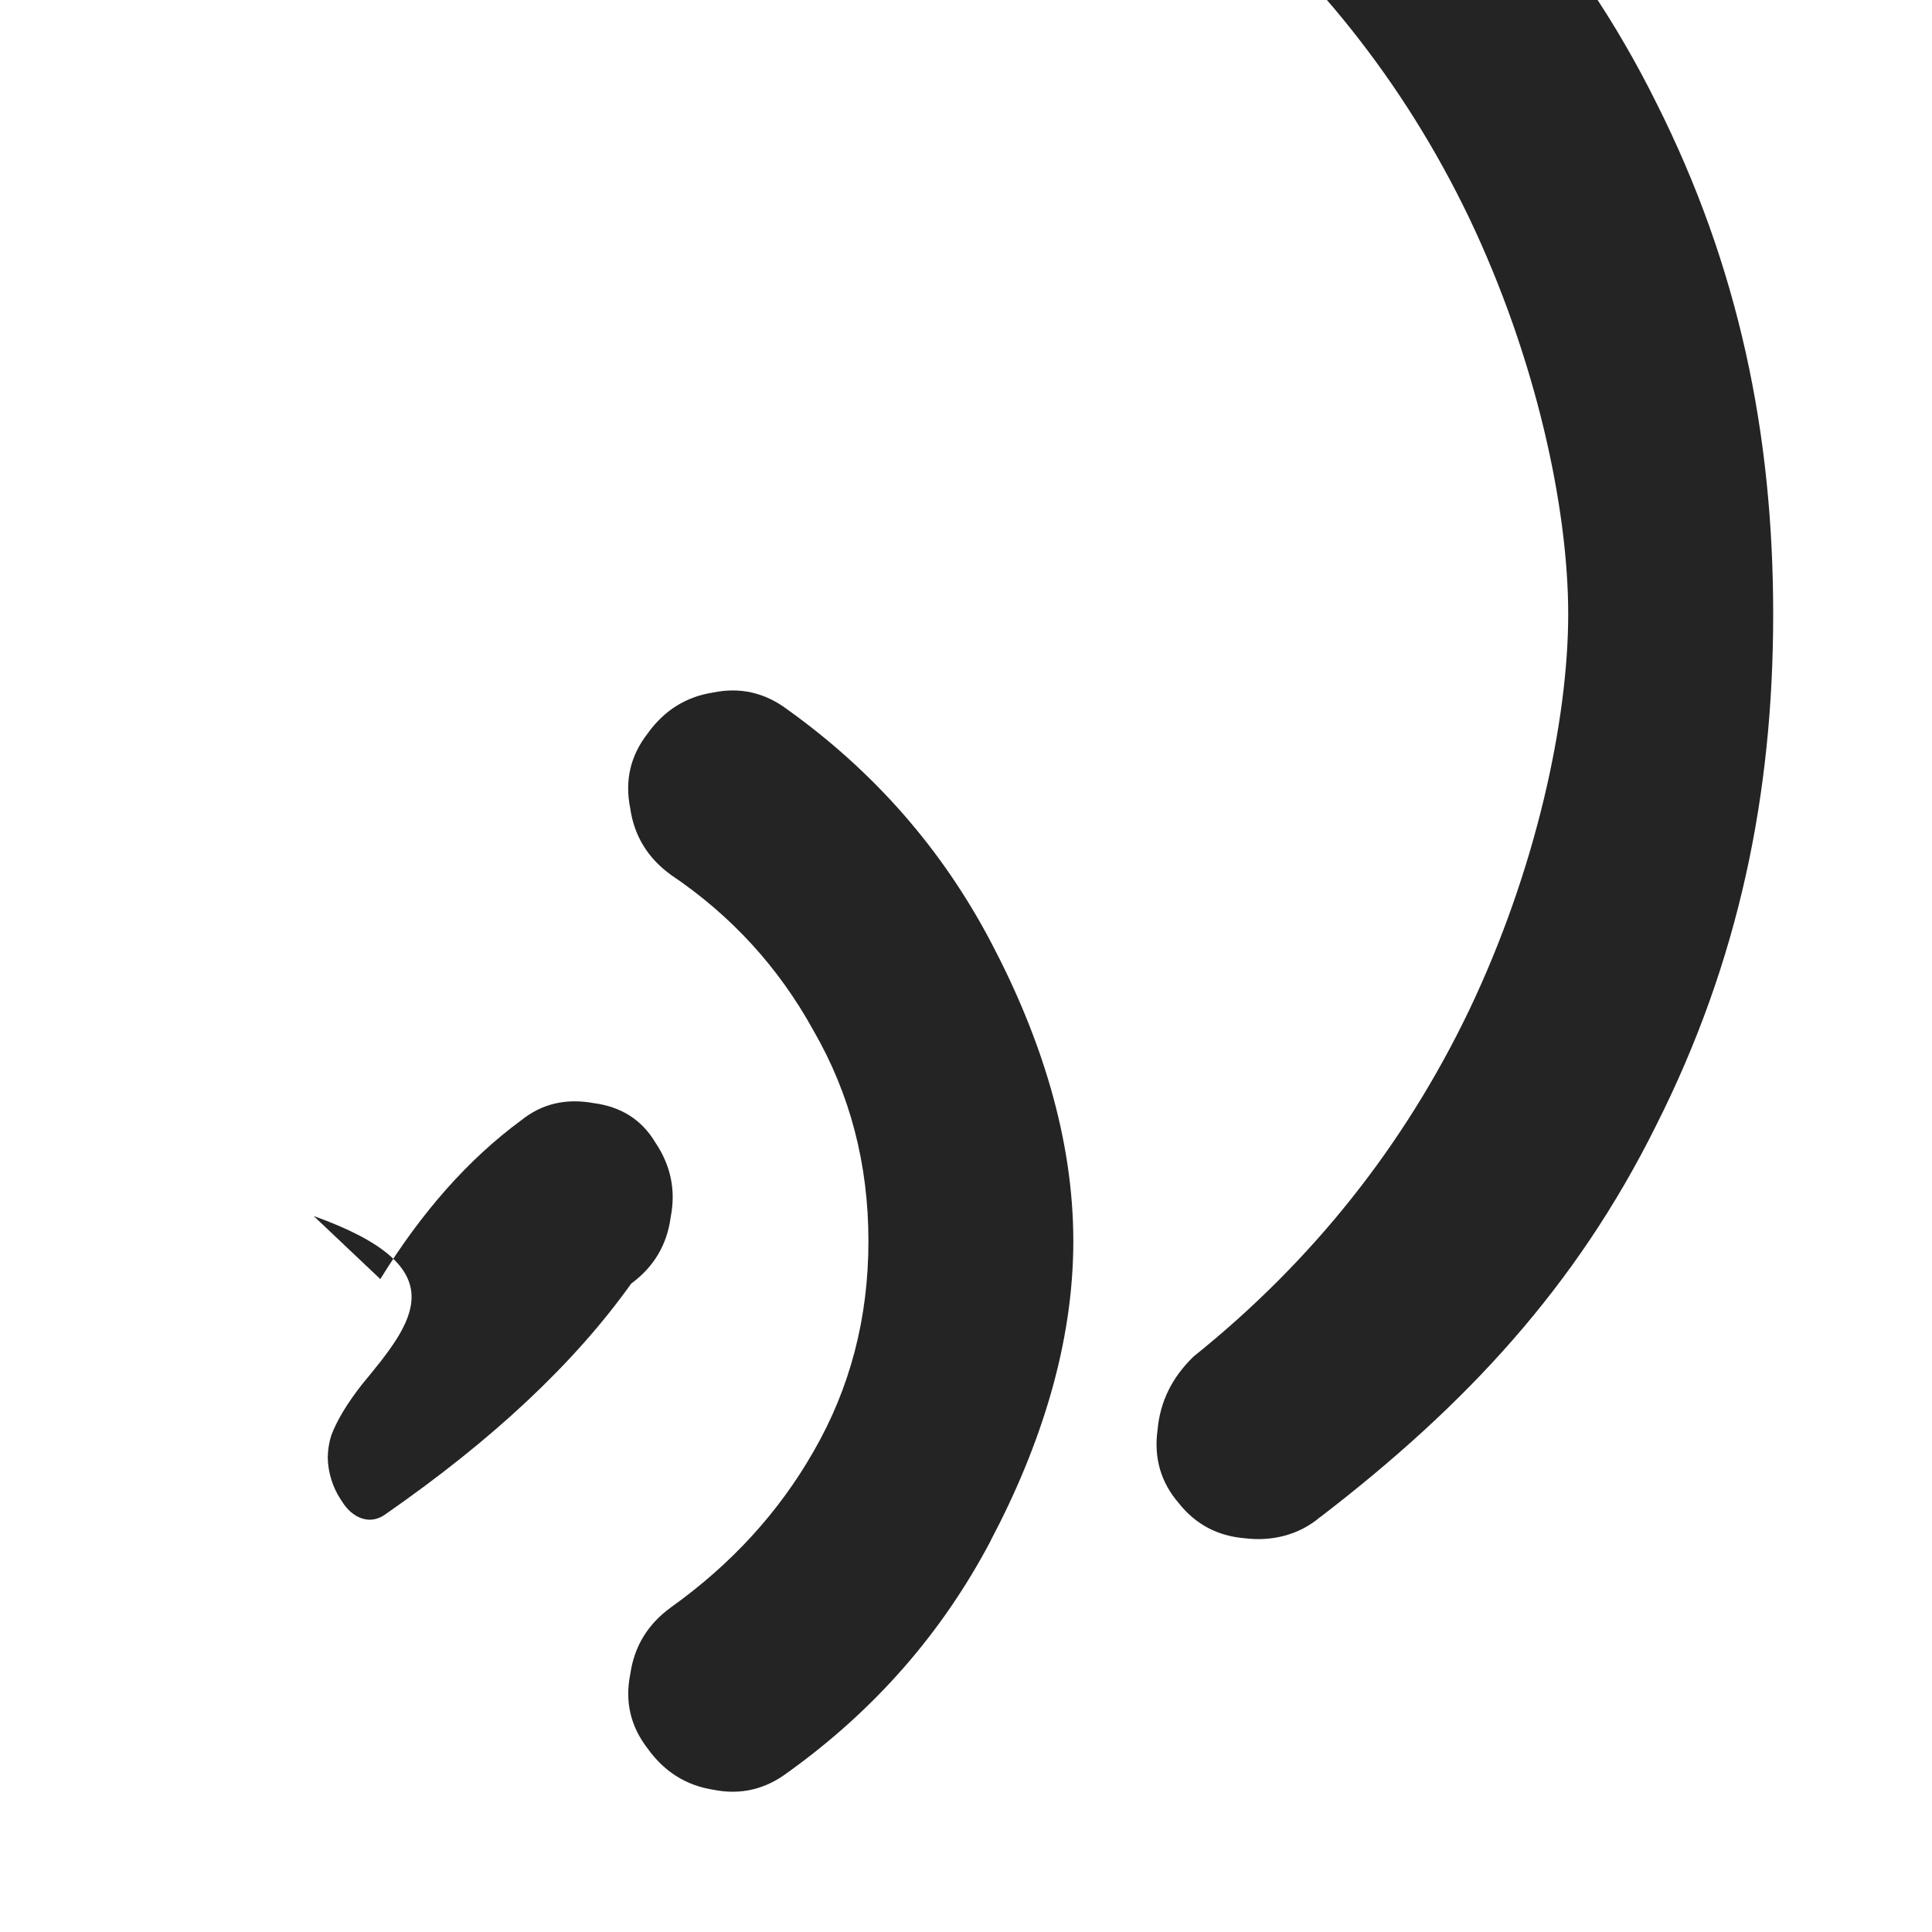
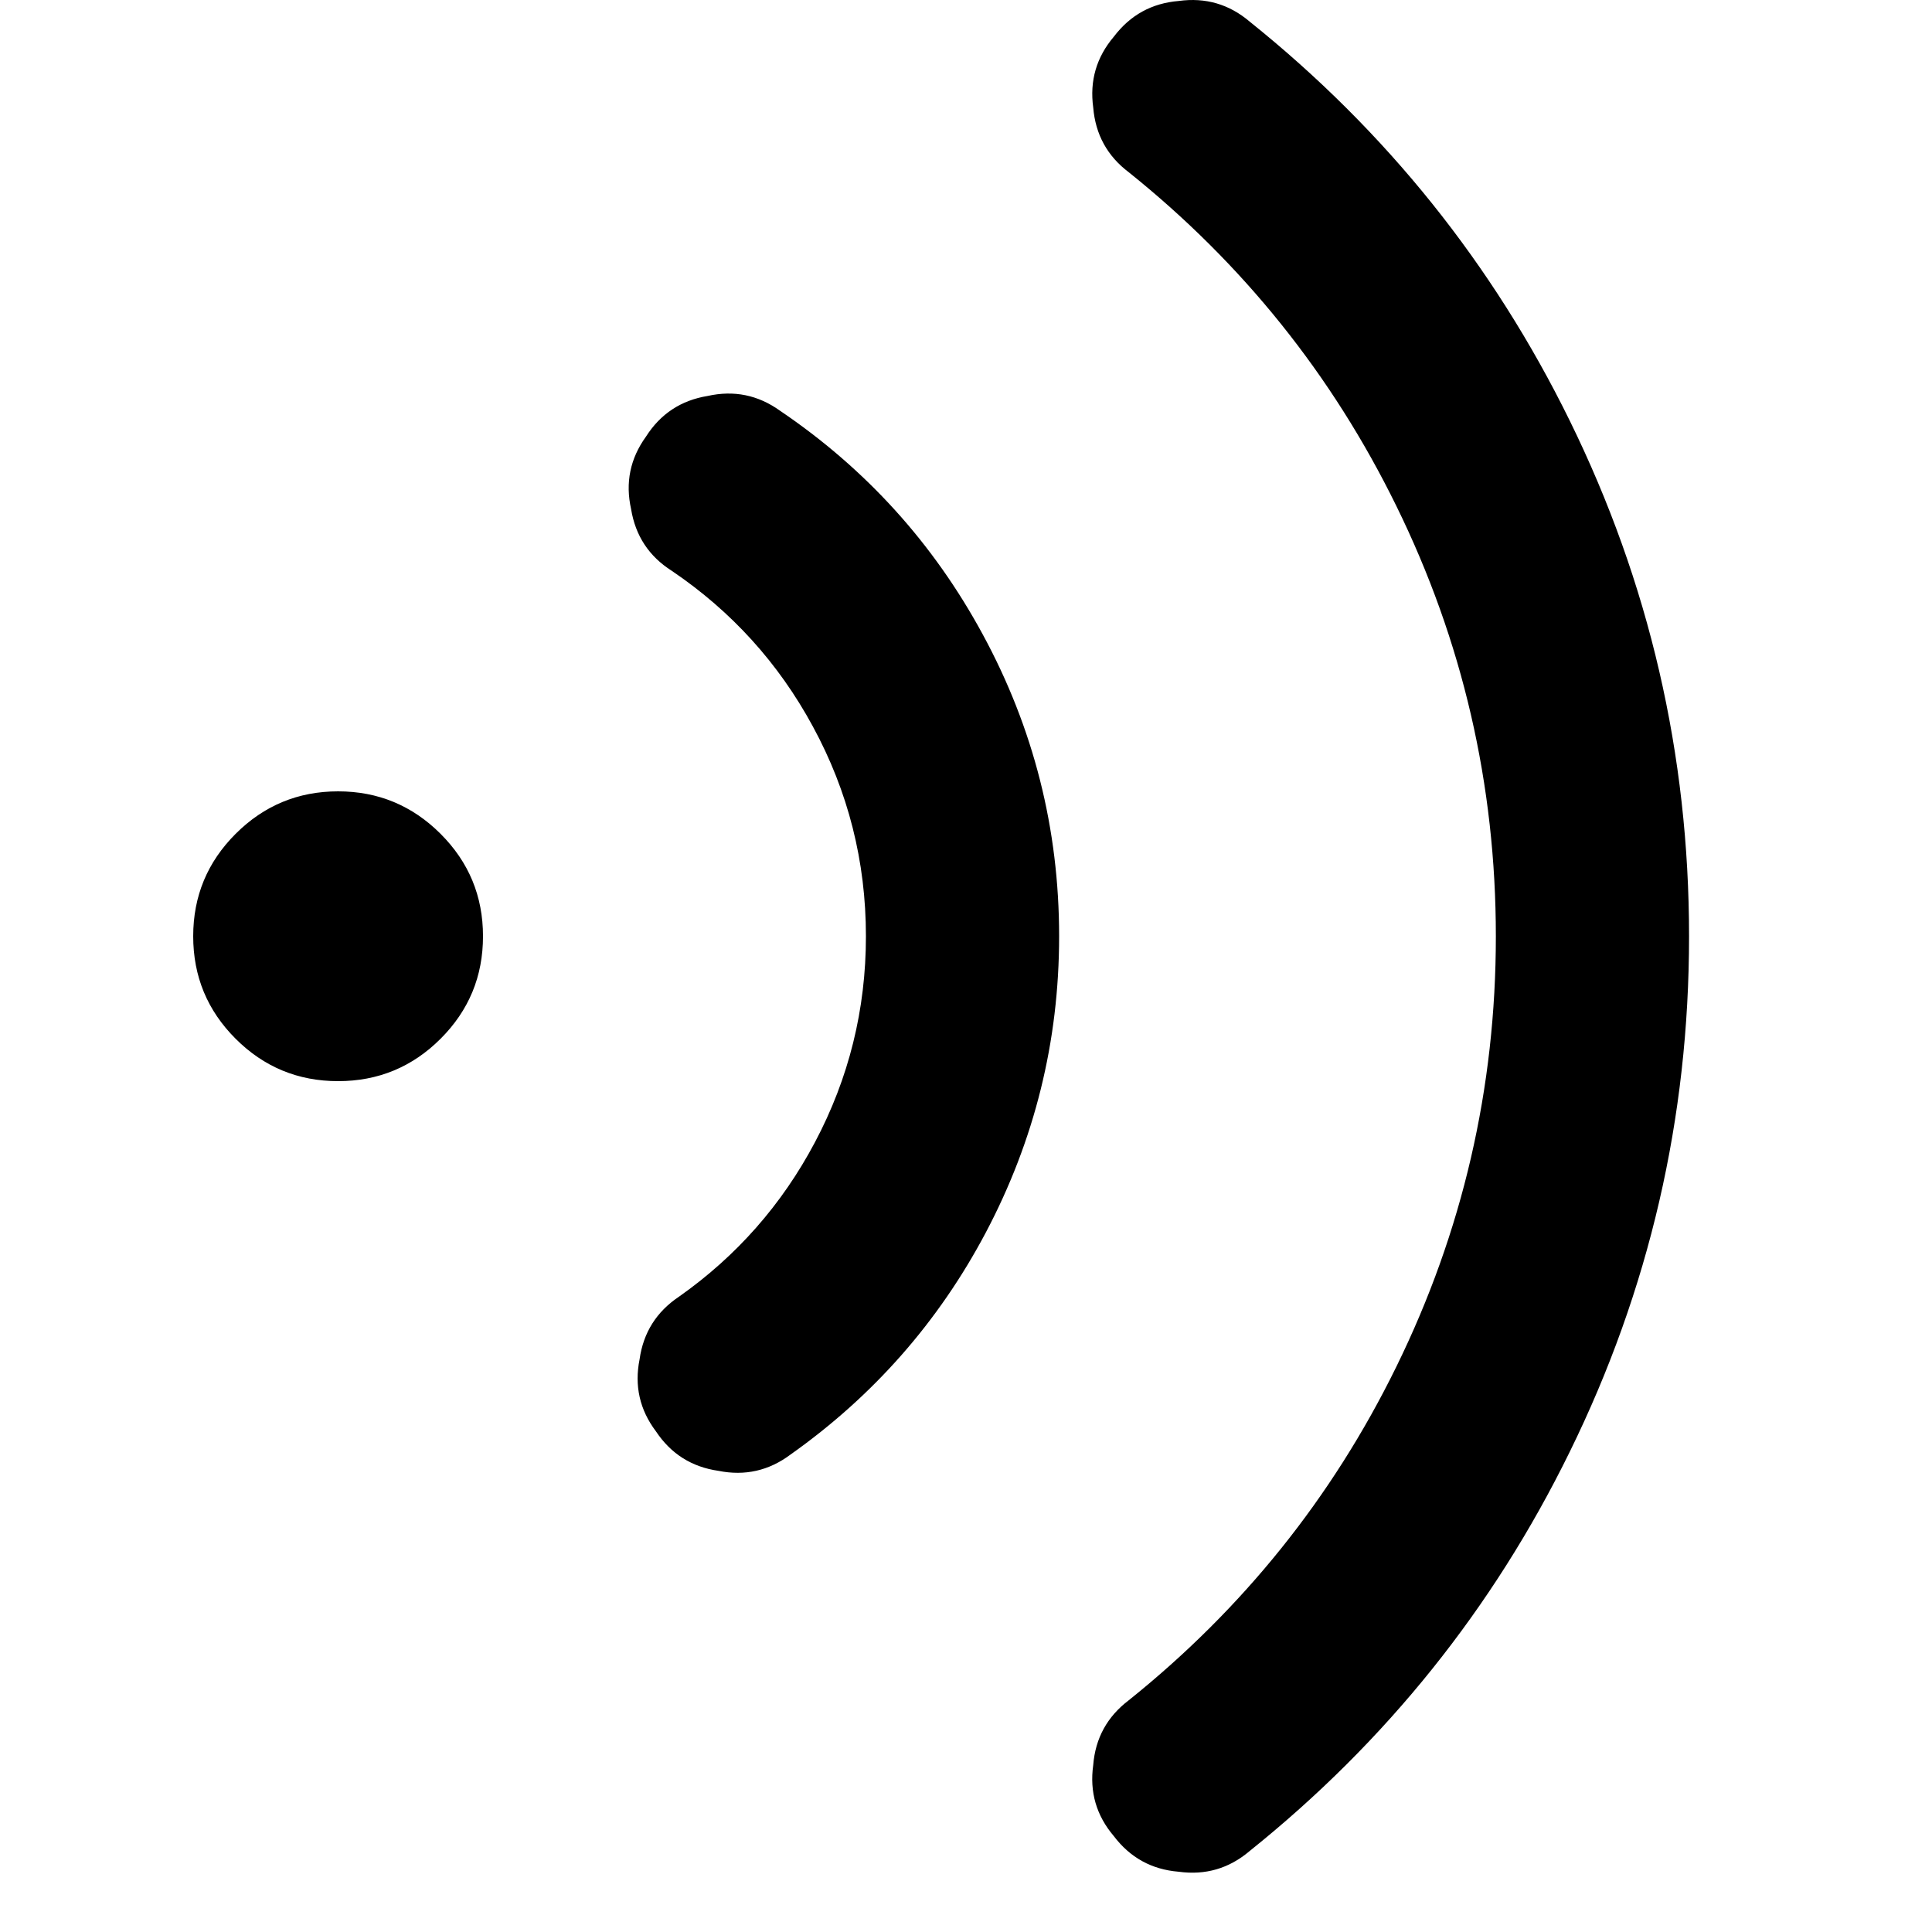
- <svg xmlns="http://www.w3.org/2000/svg" width="20" height="20" viewBox="0 0 20 20" fill="none">
-   <path fill-rule="evenodd" clip-rule="evenodd" d="M13.67 15.703C15.187 14.537 16.317 13.315 17.142 11.655C18.003 9.949 18.356 8.218 18.356 6.357C18.356 4.496 18.003 2.765 17.143 1.058C16.317 -0.602 15.187 -1.824 13.67 -2.989C13.454 -3.175 13.174 -3.245 12.888 -3.212C12.604 -3.189 12.377 -3.064 12.205 -2.849C12.019 -2.634 11.944 -2.381 11.984 -2.089C12.01 -1.797 12.135 -1.544 12.359 -1.329C13.585 -0.342 14.534 0.852 15.207 2.252C15.902 3.709 16.234 5.256 16.234 6.357C16.234 7.457 15.902 9.005 15.207 10.461C14.534 11.862 13.585 13.056 12.358 14.041C12.134 14.256 12.009 14.509 11.983 14.802C11.943 15.093 12.017 15.346 12.203 15.561C12.374 15.777 12.602 15.901 12.886 15.924C13.172 15.959 13.452 15.888 13.668 15.703H13.67ZM10.255 15.951C9.751 16.907 9.051 17.706 8.154 18.349C7.92 18.525 7.663 18.584 7.383 18.527C7.103 18.483 6.876 18.341 6.704 18.1C6.527 17.872 6.467 17.615 6.525 17.328C6.566 17.042 6.707 16.812 6.946 16.639C7.571 16.192 8.063 15.654 8.422 15.025C8.8 14.37 8.99 13.645 8.99 12.848C8.99 12.051 8.8 11.325 8.422 10.67C8.062 10.015 7.57 9.477 6.946 9.057C6.707 8.884 6.565 8.654 6.524 8.367C6.466 8.08 6.526 7.823 6.703 7.595C6.875 7.354 7.102 7.212 7.382 7.169C7.662 7.111 7.919 7.17 8.153 7.346C9.05 7.989 9.75 8.789 10.254 9.745C10.778 10.737 11.111 11.789 11.111 12.848C11.111 13.906 10.778 14.959 10.254 15.951L10.255 15.951ZM3.937 13.241C4.365 12.545 4.852 11.997 5.396 11.597C5.607 11.427 5.856 11.367 6.143 11.419C6.43 11.456 6.644 11.592 6.784 11.827C6.94 12.058 6.999 12.316 6.943 12.599C6.905 12.886 6.769 13.115 6.534 13.288C6.241 13.699 5.882 14.104 5.458 14.502C5.035 14.899 4.545 15.29 3.991 15.675C3.941 15.712 3.886 15.731 3.828 15.732C3.77 15.731 3.716 15.713 3.666 15.678C3.615 15.644 3.57 15.593 3.53 15.527C3.486 15.461 3.452 15.39 3.429 15.313C3.405 15.237 3.394 15.161 3.393 15.087C3.394 15.012 3.405 14.937 3.429 14.86C3.487 14.705 3.593 14.529 3.747 14.332C4.278 13.688 4.752 13.127 3.247 12.588L3.937 13.241Z" fill="#242424" />
+ <svg xmlns="http://www.w3.org/2000/svg" width="20" height="20" viewBox="0 0 16 20" fill="none">
+   <path fill-rule="evenodd" clip-rule="evenodd" d="M10.936 19.162C12.349 18.029 13.454 16.652 14.249 15.031C15.073 13.354 15.485 11.574 15.485 9.693C15.485 7.811 15.073 6.032 14.25 4.355C13.454 2.734 12.35 1.357 10.937 0.224C10.724 0.043 10.479 -0.028 10.202 0.01C9.923 0.033 9.7 0.156 9.531 0.379C9.35 0.592 9.279 0.837 9.317 1.113C9.34 1.392 9.463 1.616 9.686 1.784C10.867 2.731 11.79 3.882 12.454 5.236C13.141 6.635 13.485 8.121 13.485 9.693C13.485 11.264 13.141 12.75 12.454 14.15C11.79 15.504 10.866 16.654 9.685 17.601C9.462 17.77 9.339 17.994 9.317 18.272C9.278 18.549 9.349 18.794 9.53 19.007C9.699 19.23 9.922 19.353 10.201 19.376C10.478 19.414 10.723 19.343 10.936 19.162ZM8.204 12.761C7.714 13.686 7.04 14.451 6.184 15.057C5.96 15.225 5.711 15.281 5.437 15.226C5.16 15.186 4.945 15.05 4.79 14.817C4.622 14.594 4.566 14.345 4.621 14.071C4.66 13.794 4.797 13.578 5.029 13.423C5.626 13.002 6.095 12.469 6.436 11.825C6.788 11.161 6.964 10.45 6.964 9.692C6.964 8.918 6.781 8.194 6.414 7.519C6.059 6.864 5.572 6.327 4.954 5.909C4.718 5.759 4.578 5.546 4.533 5.27C4.472 4.997 4.523 4.747 4.687 4.52C4.837 4.284 5.05 4.144 5.325 4.099C5.598 4.038 5.848 4.089 6.075 4.252C6.963 4.853 7.662 5.624 8.172 6.565C8.7 7.537 8.964 8.58 8.964 9.692C8.964 10.781 8.71 11.804 8.204 12.761ZM1.5 11.192C1.914 11.192 2.268 11.046 2.561 10.753C2.854 10.46 3 10.107 3 9.692C3 9.278 2.854 8.925 2.561 8.632C2.268 8.339 1.914 8.192 1.5 8.192C1.086 8.192 0.732 8.339 0.439 8.632C0.146 8.925 4.41821e-07 9.278 4.23715e-07 9.692C4.0561e-07 10.107 0.146 10.46 0.439 10.753C0.732 11.046 1.086 11.192 1.5 11.192Z" fill="black" />
</svg>
